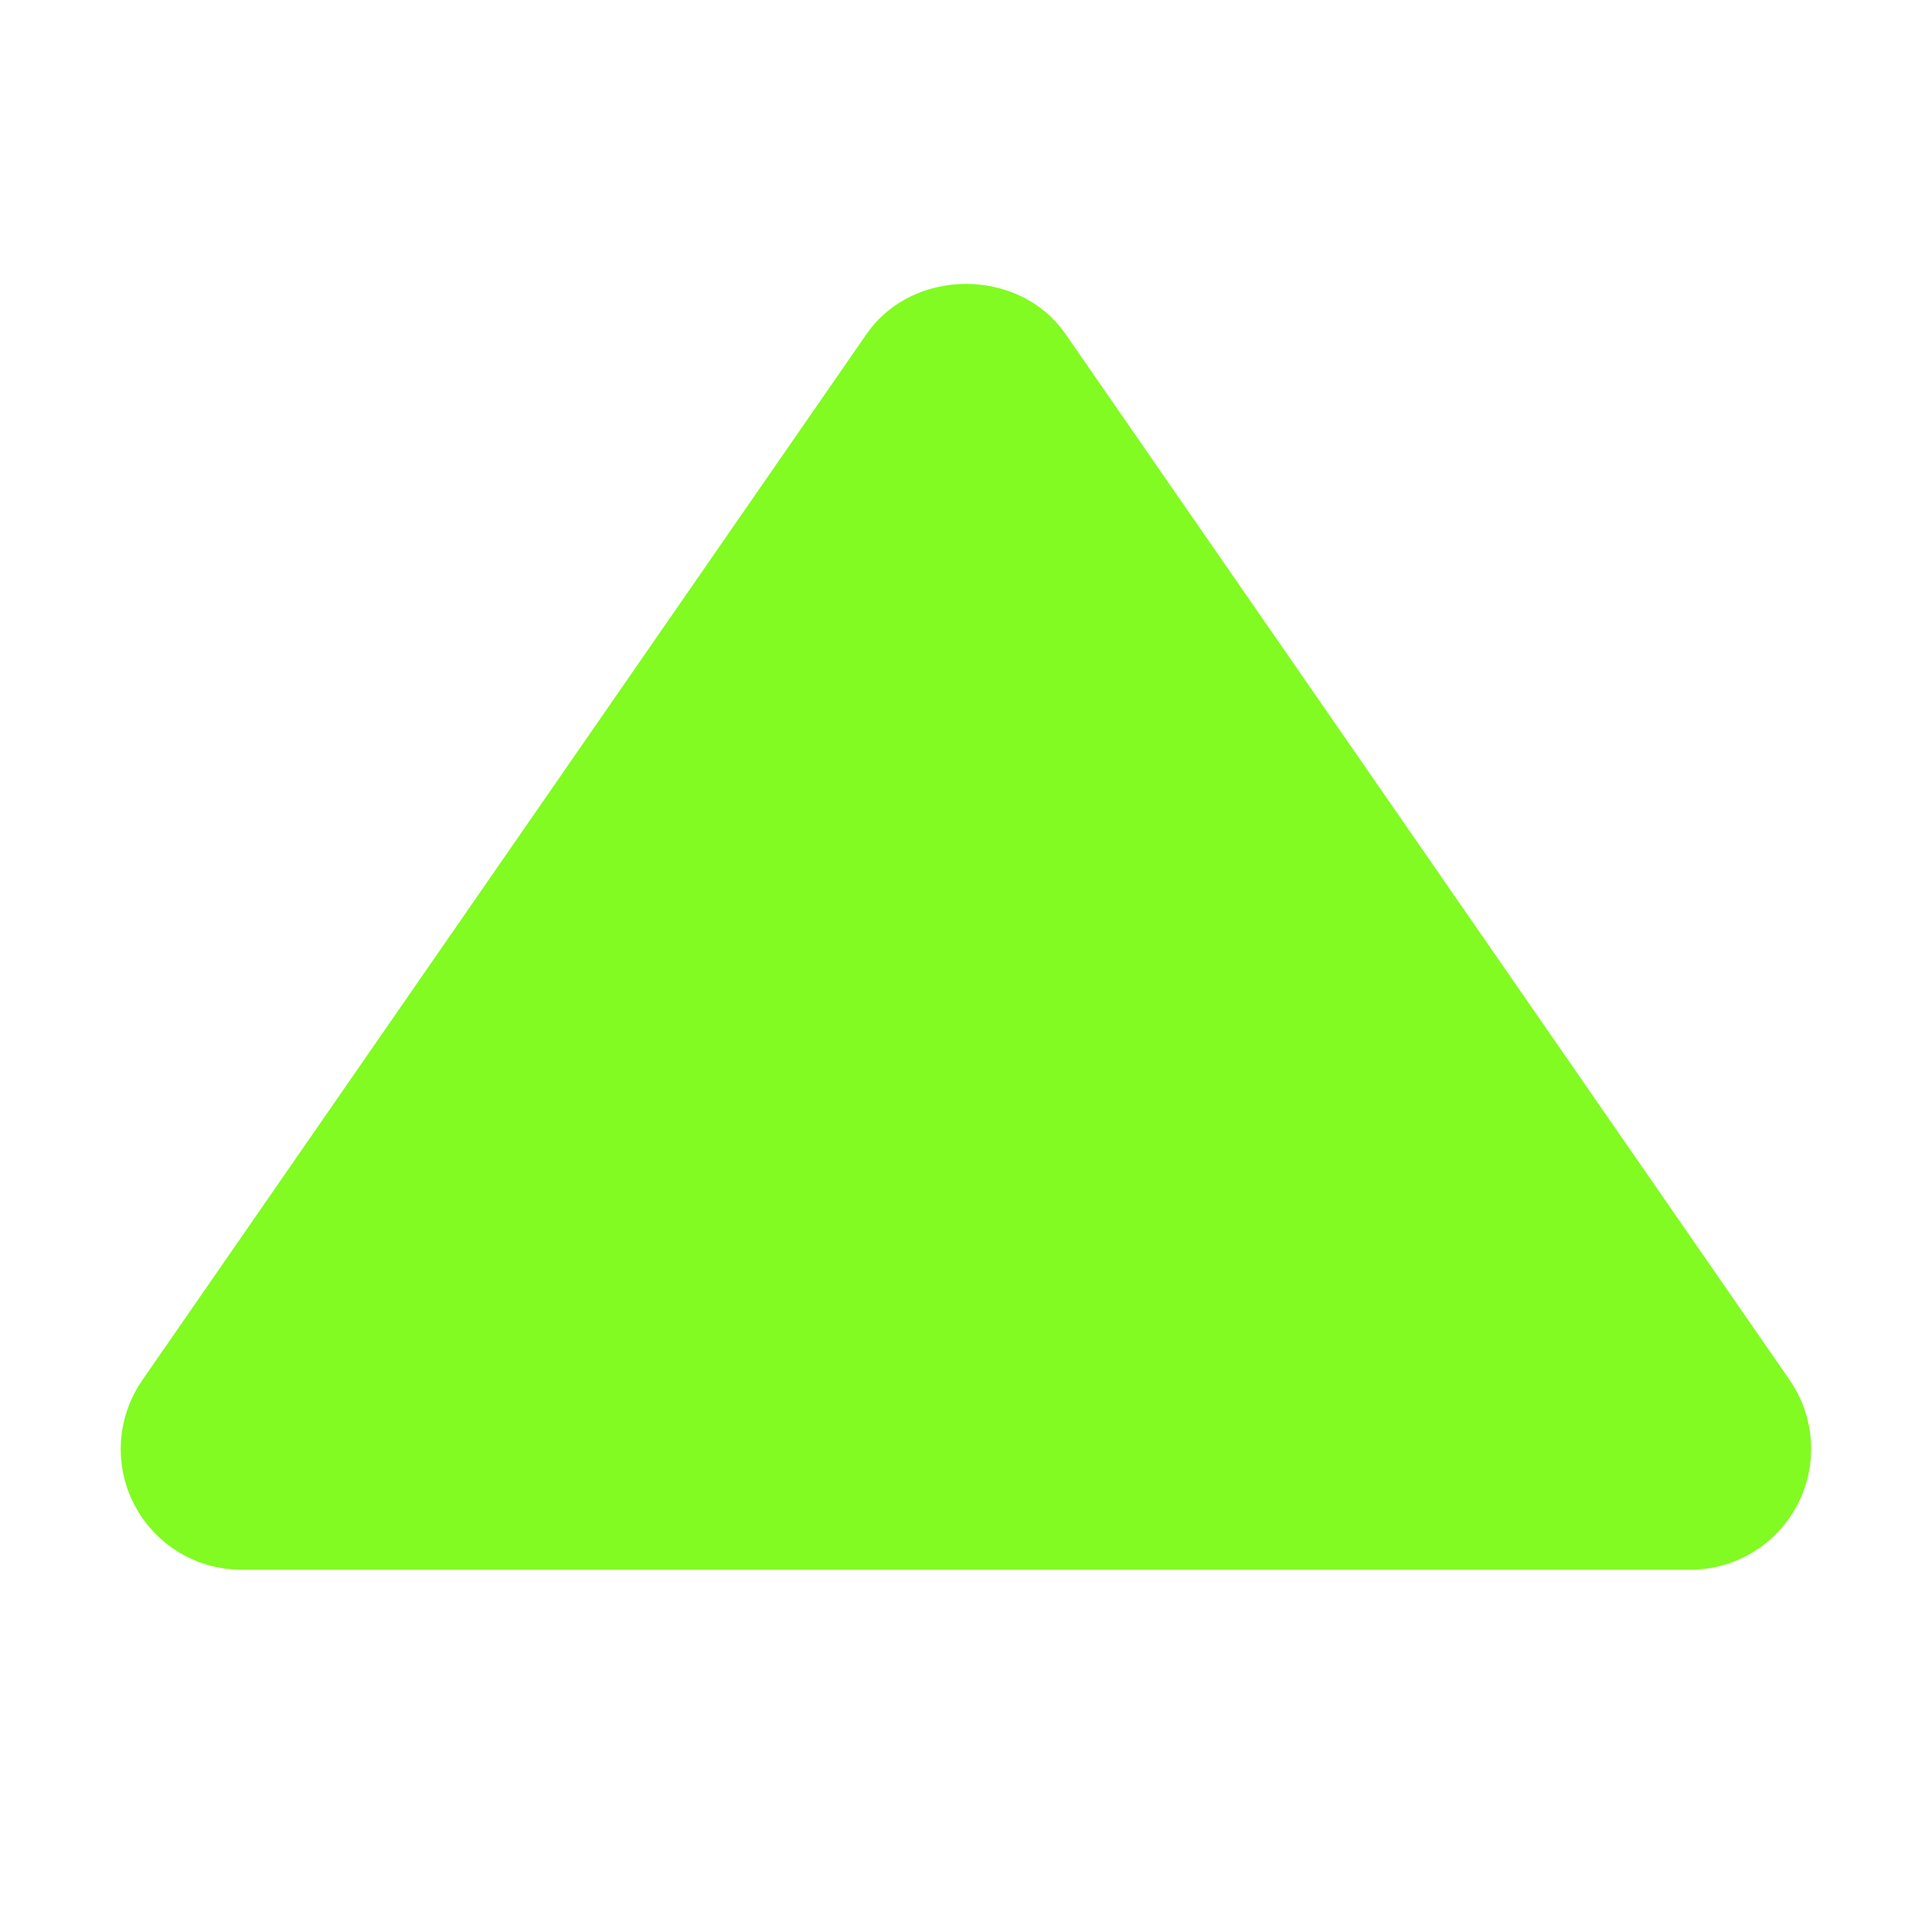
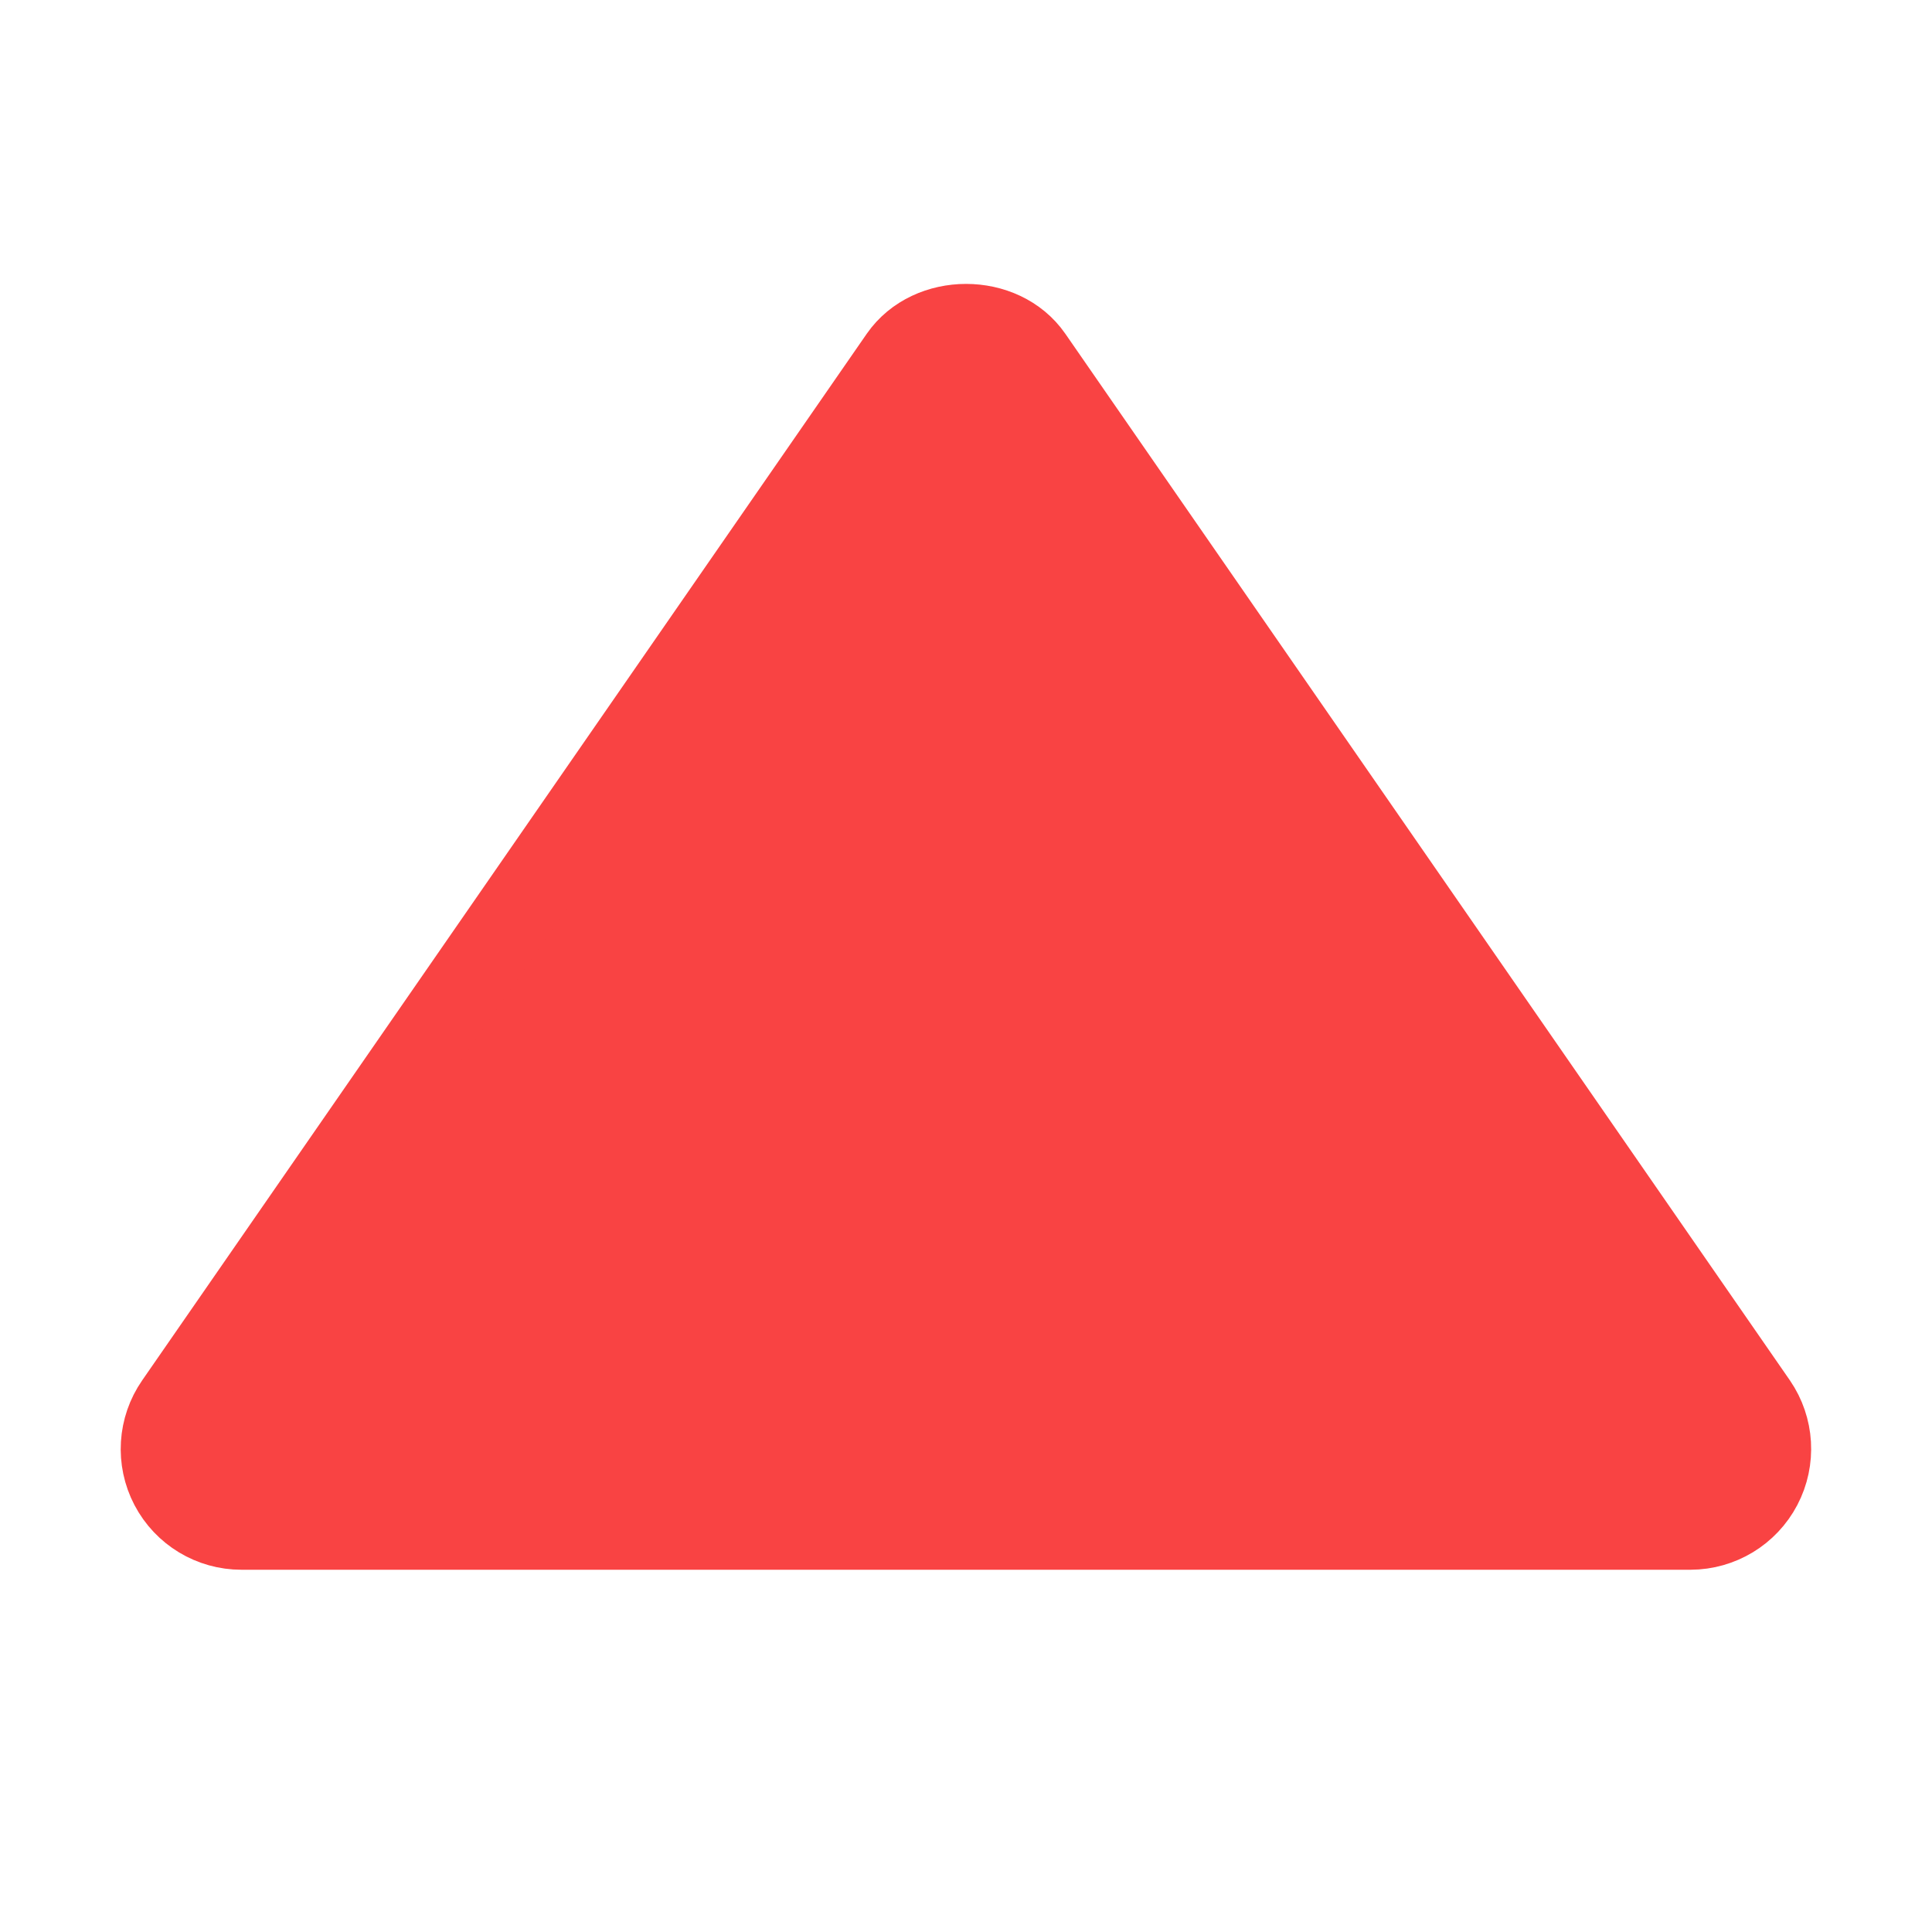
- <svg xmlns="http://www.w3.org/2000/svg" fill="#81fb21" viewBox="0 0 24 24" transform="rotate(0)" stroke="#81fb21">
+ <svg xmlns="http://www.w3.org/2000/svg" fill="#f94343" viewBox="0 0 24 24" transform="rotate(0)" stroke="#f94343">
  <g id="SVGRepo_bgCarrier" stroke-width="0" />
  <g id="SVGRepo_tracerCarrier" stroke-linecap="round" stroke-linejoin="round" />
  <g id="SVGRepo_iconCarrier">
    <path d="M3 19h18a1.002 1.002 0 0 0 .823-1.569l-9-13c-.373-.539-1.271-.539-1.645 0l-9 13A.999.999 0 0 0 3 19z" />
  </g>
</svg>
